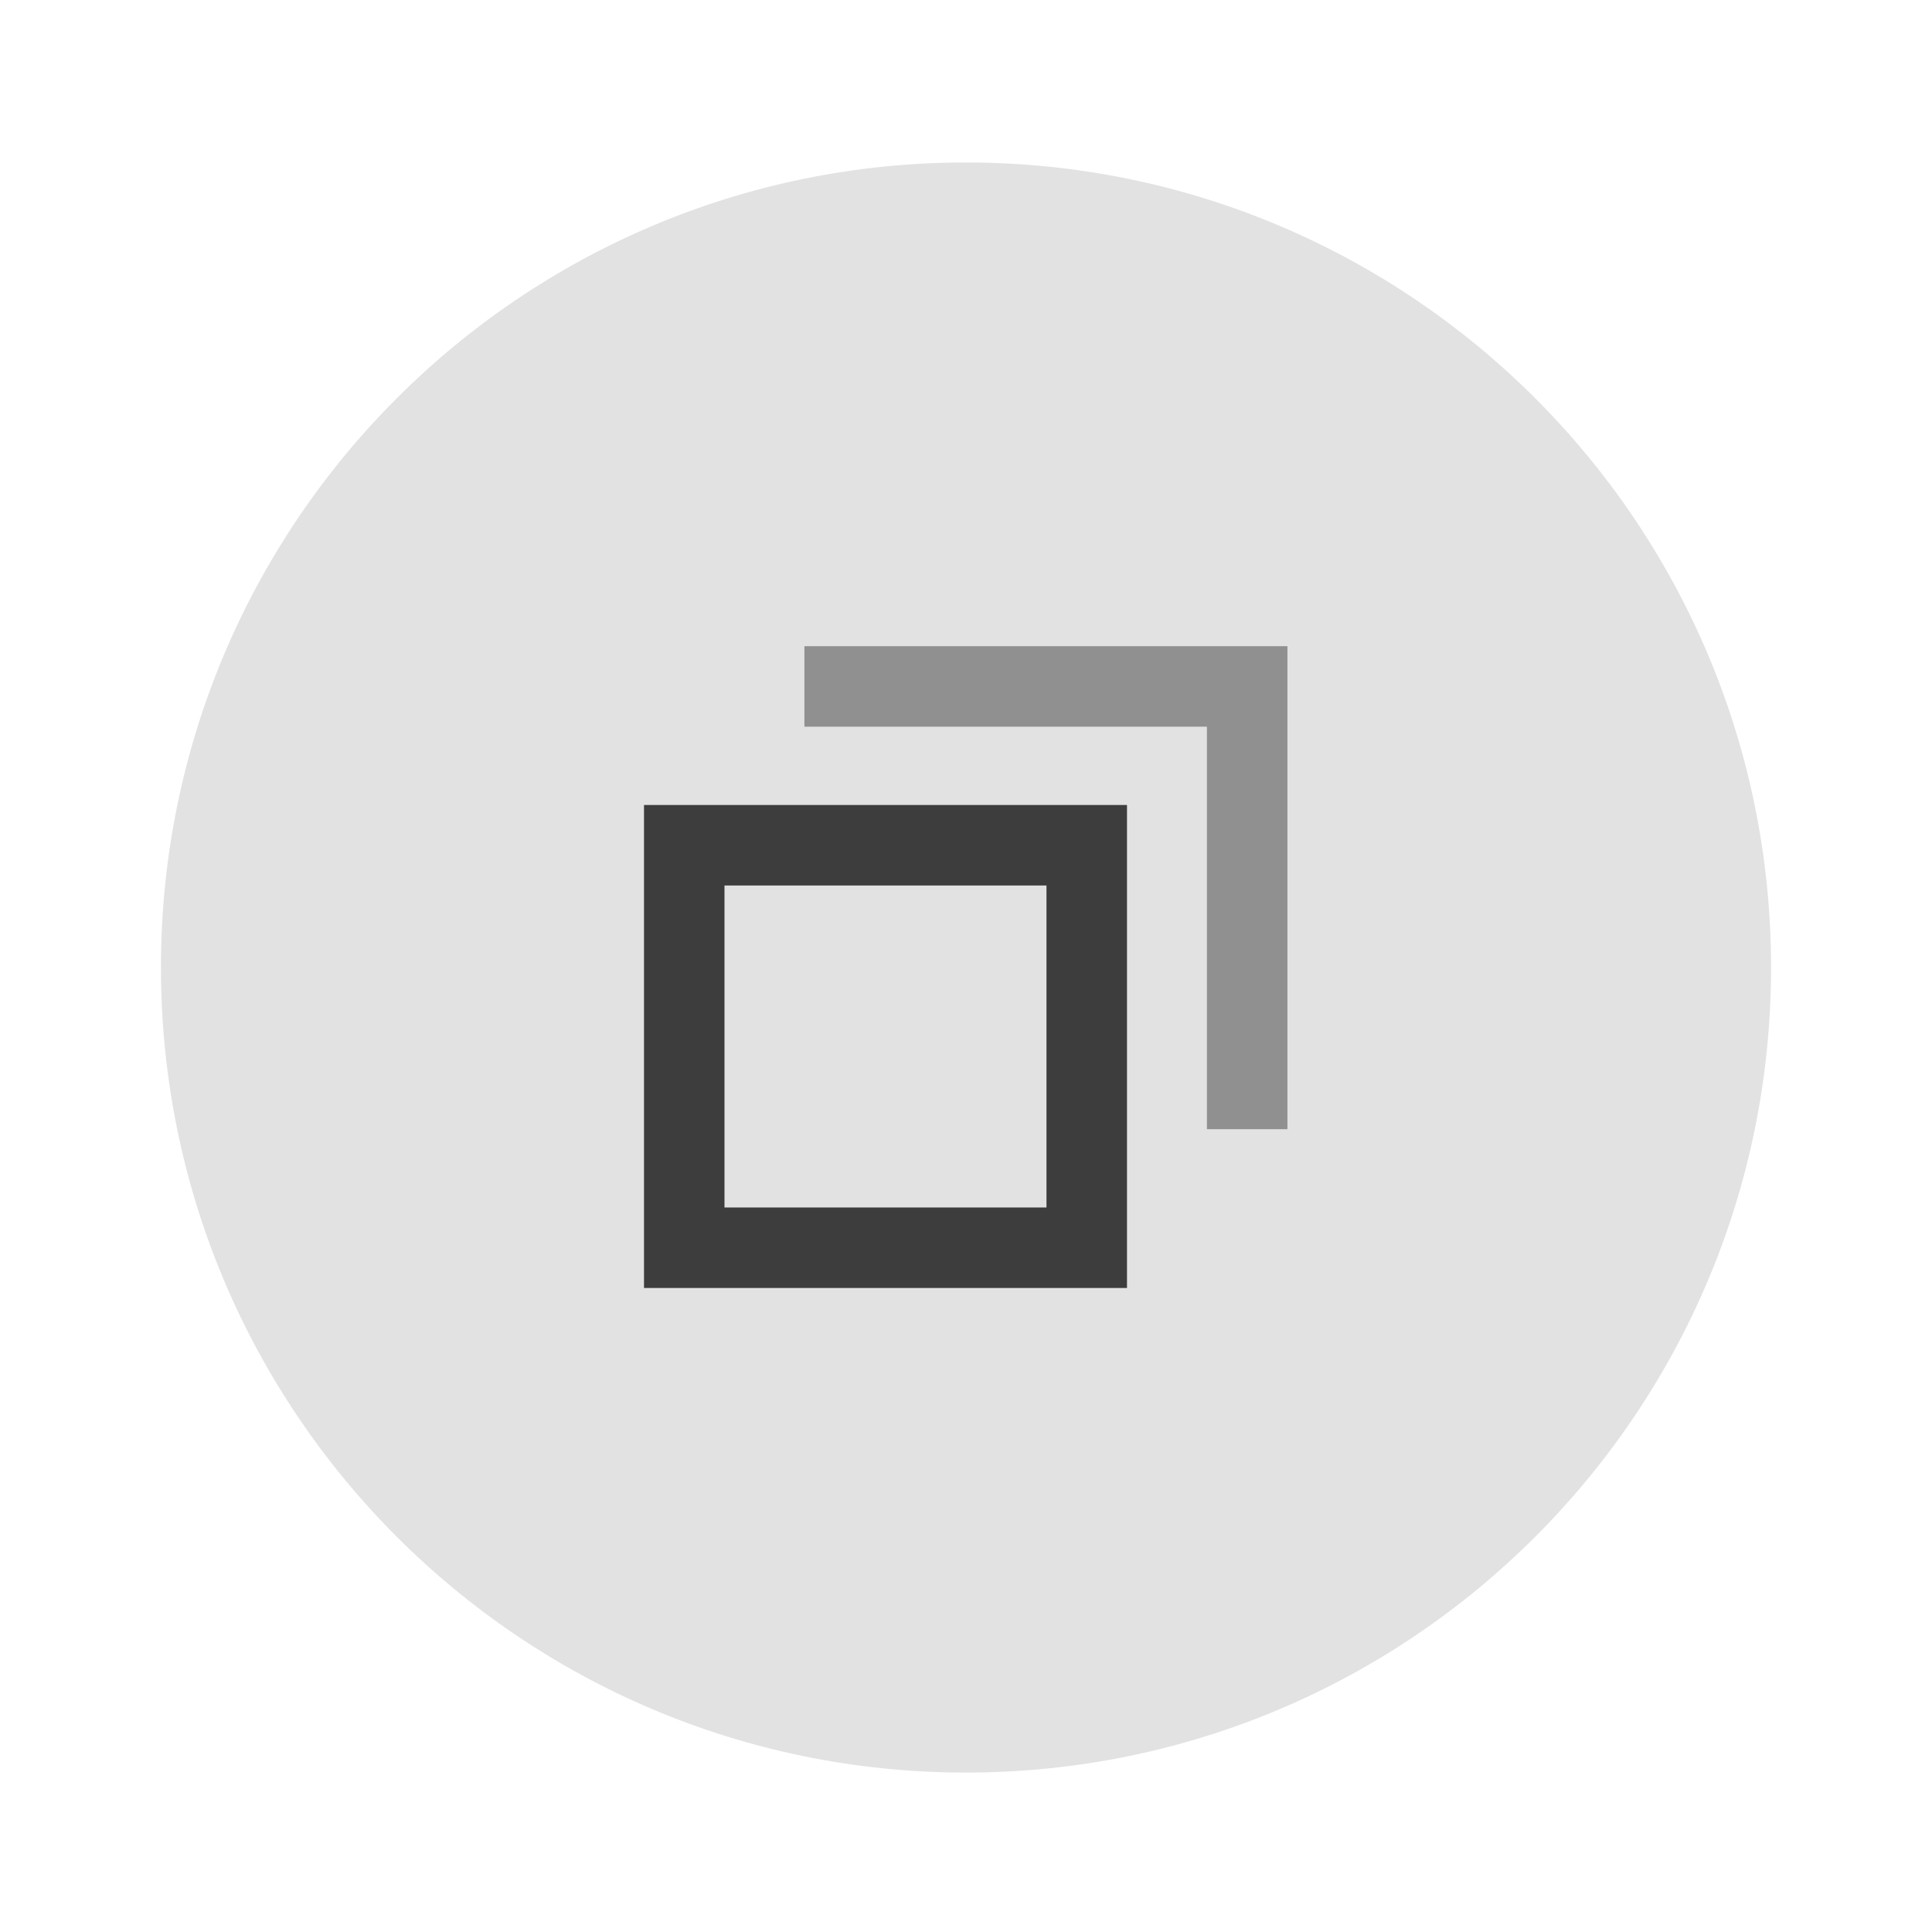
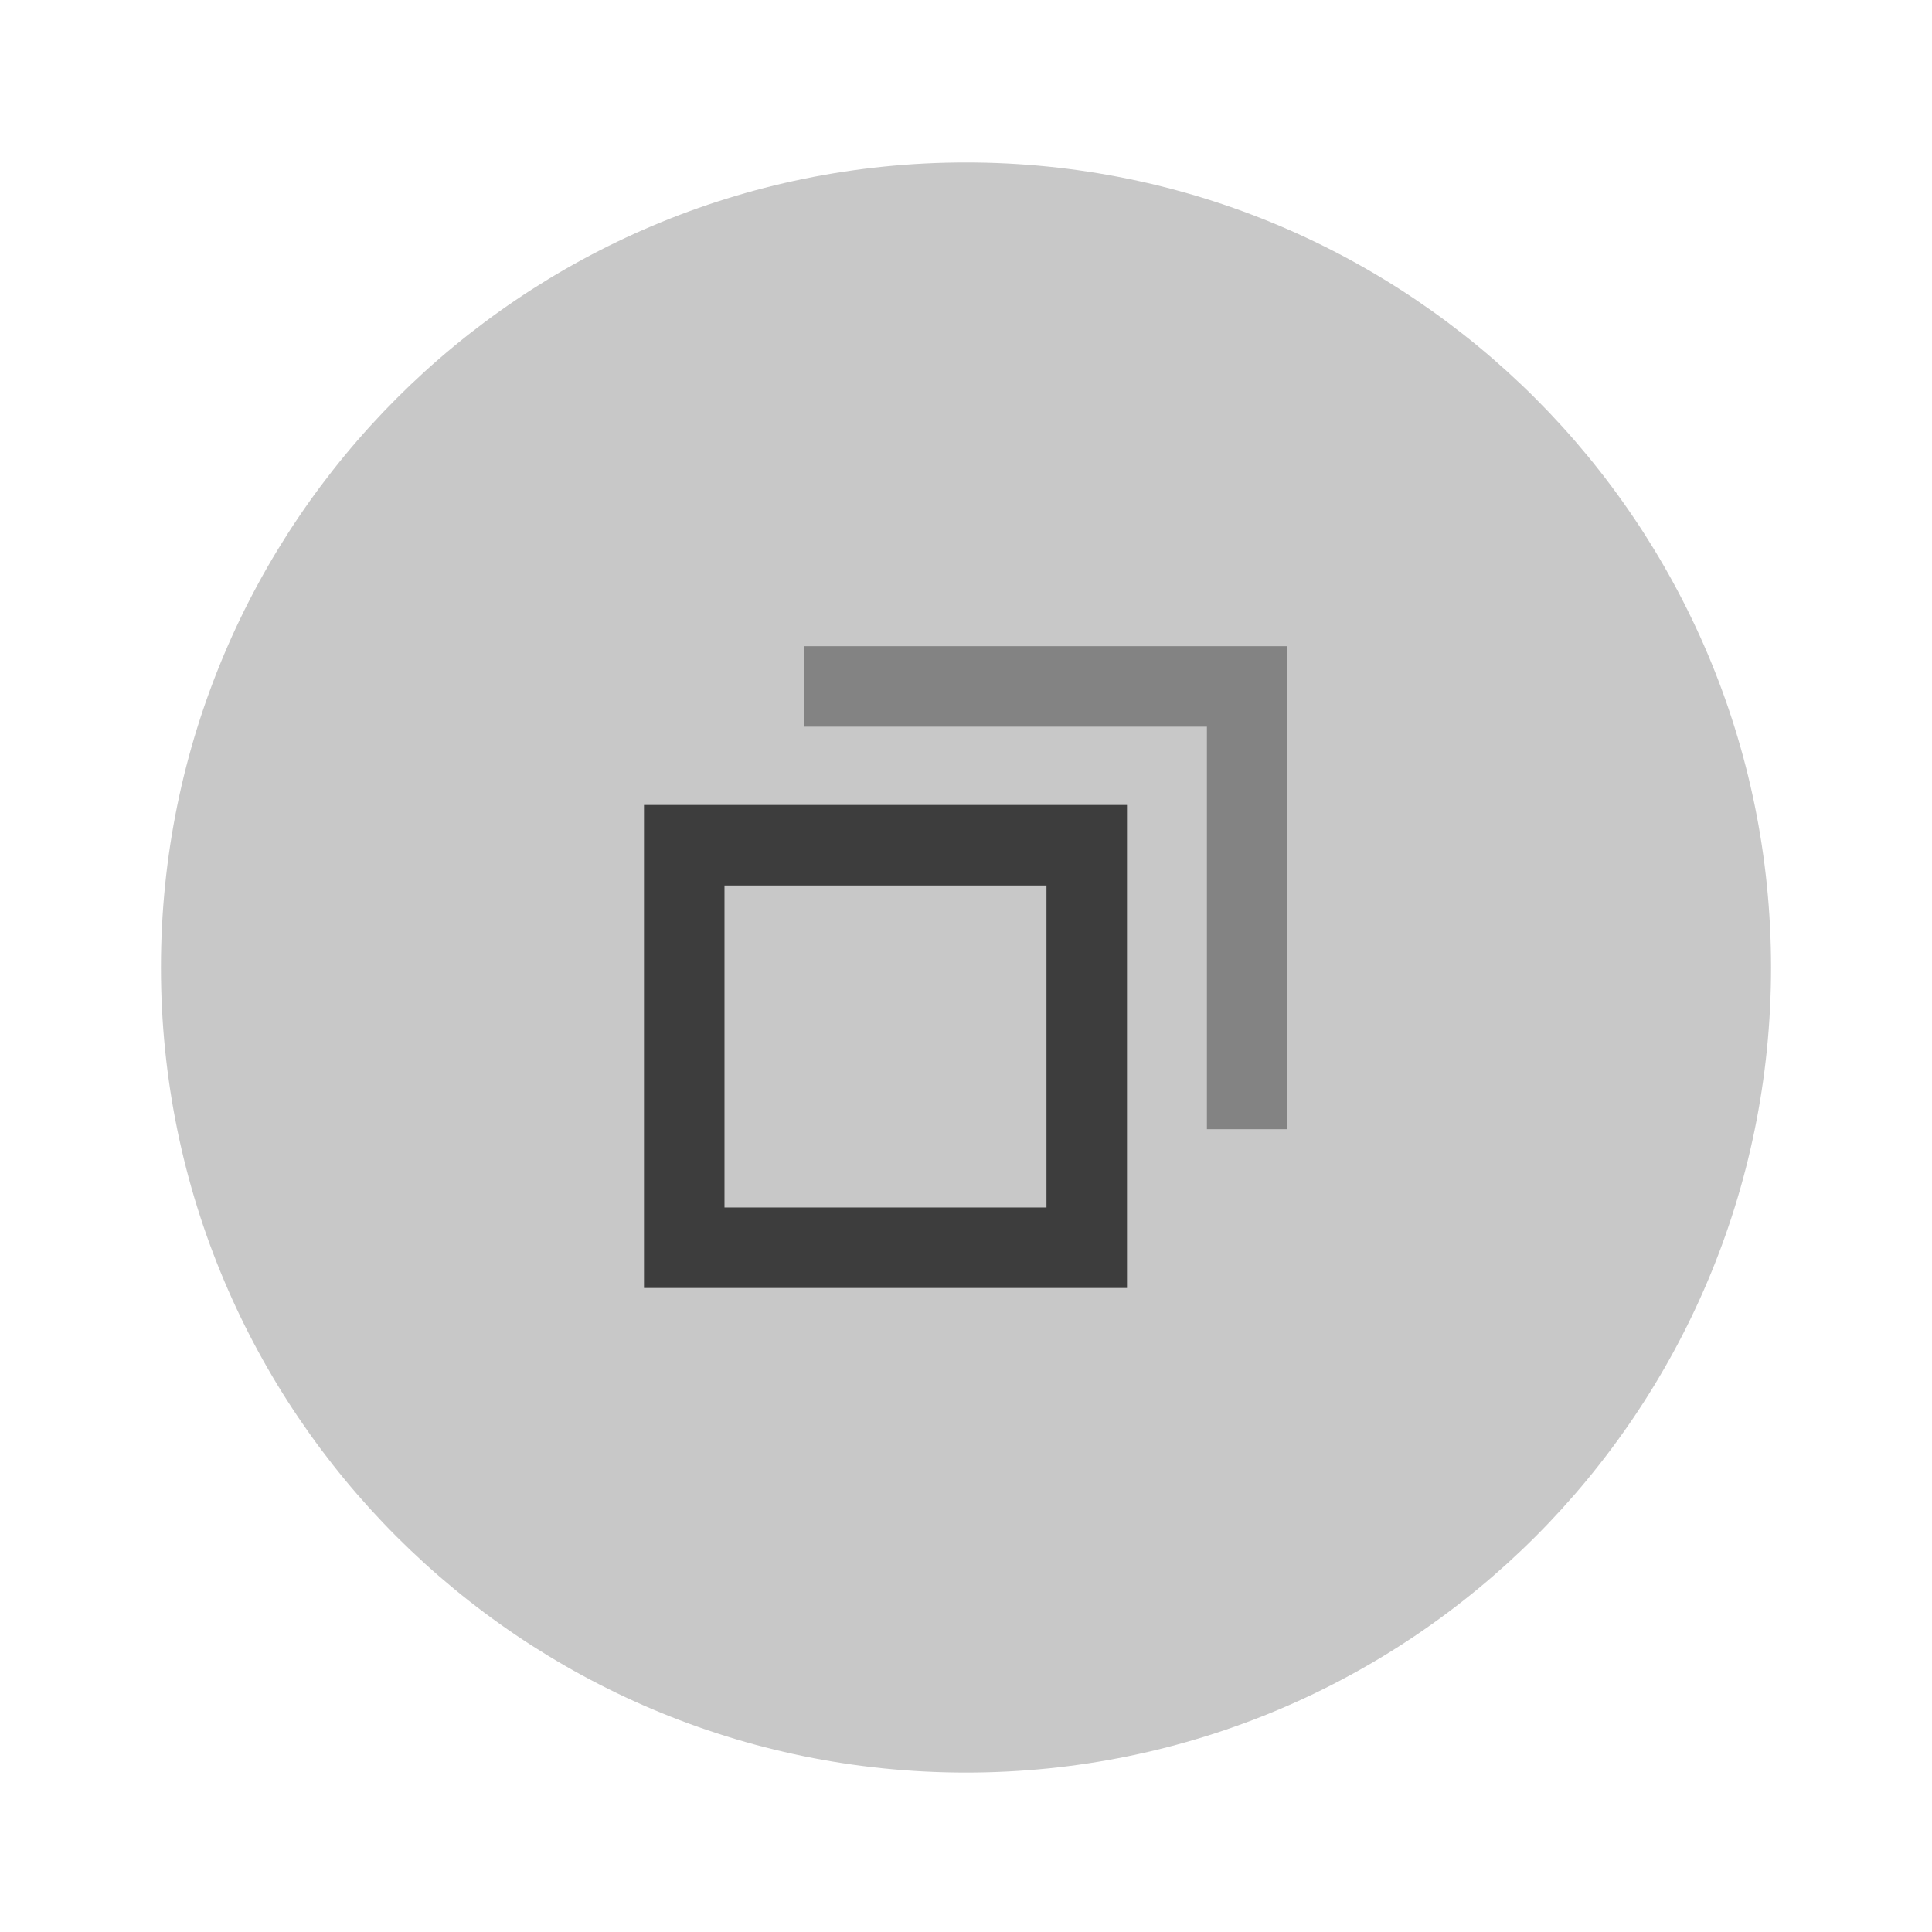
<svg xmlns="http://www.w3.org/2000/svg" width="24" height="24" version="1.1" viewBox="0 0 6.35 6.35">
  <g transform="translate(0 -290.91)">
-     <circle cx="3.175" cy="294.09" r="2.646" fill="#e2e2e2" stroke-width=".661" />
-     <path transform="matrix(.26458 0 0 .26458 0 290.91)" d="m8 10v1 4 1h6v-1-4-1h-6zm1 1h4v4h-4v-4z" fill="#3d3d3d" stroke-width=".577" />
+     <path d="m5.821 294.09a2.646 2.646 0 0 1-2.646 2.646 2.646 2.646 0 0 1-2.646-2.646 2.646 2.646 0 0 1 2.646-2.646 2.646 2.646 0 0 1 2.646 2.646z" fill="#c8c8c8" stroke-width=".661" />
+     <path transform="matrix(.26458 0 0 .26458 0 290.91)" d="m8 10v6h6v-6h-6zm1 1h4v4h-4v-4z" fill="#3d3d3d" stroke-width=".577" />
    <g transform="matrix(1 0 0 .99532 -3.8027e-6 2.6959)">
      <g transform="matrix(-.70711 -.35522 .70711 -.35522 -202.55 398.13)">
-         <path transform="matrix(-.18709 .18709 -.37417 -.37417 9.5751 296.02)" d="m10 8v1h5v5h1v-5-1h-6z" fill="#3d3d3d" opacity=".5" stroke-width=".527" />
+         <path transform="matrix(-.18709 .18709 -.37417 -.37417 9.5751 296.02)" d="m10 8v1h5v5h1v-6h-6z" fill="#3d3d3d" opacity=".5" stroke-width=".527" />
      </g>
    </g>
  </g>
</svg>
